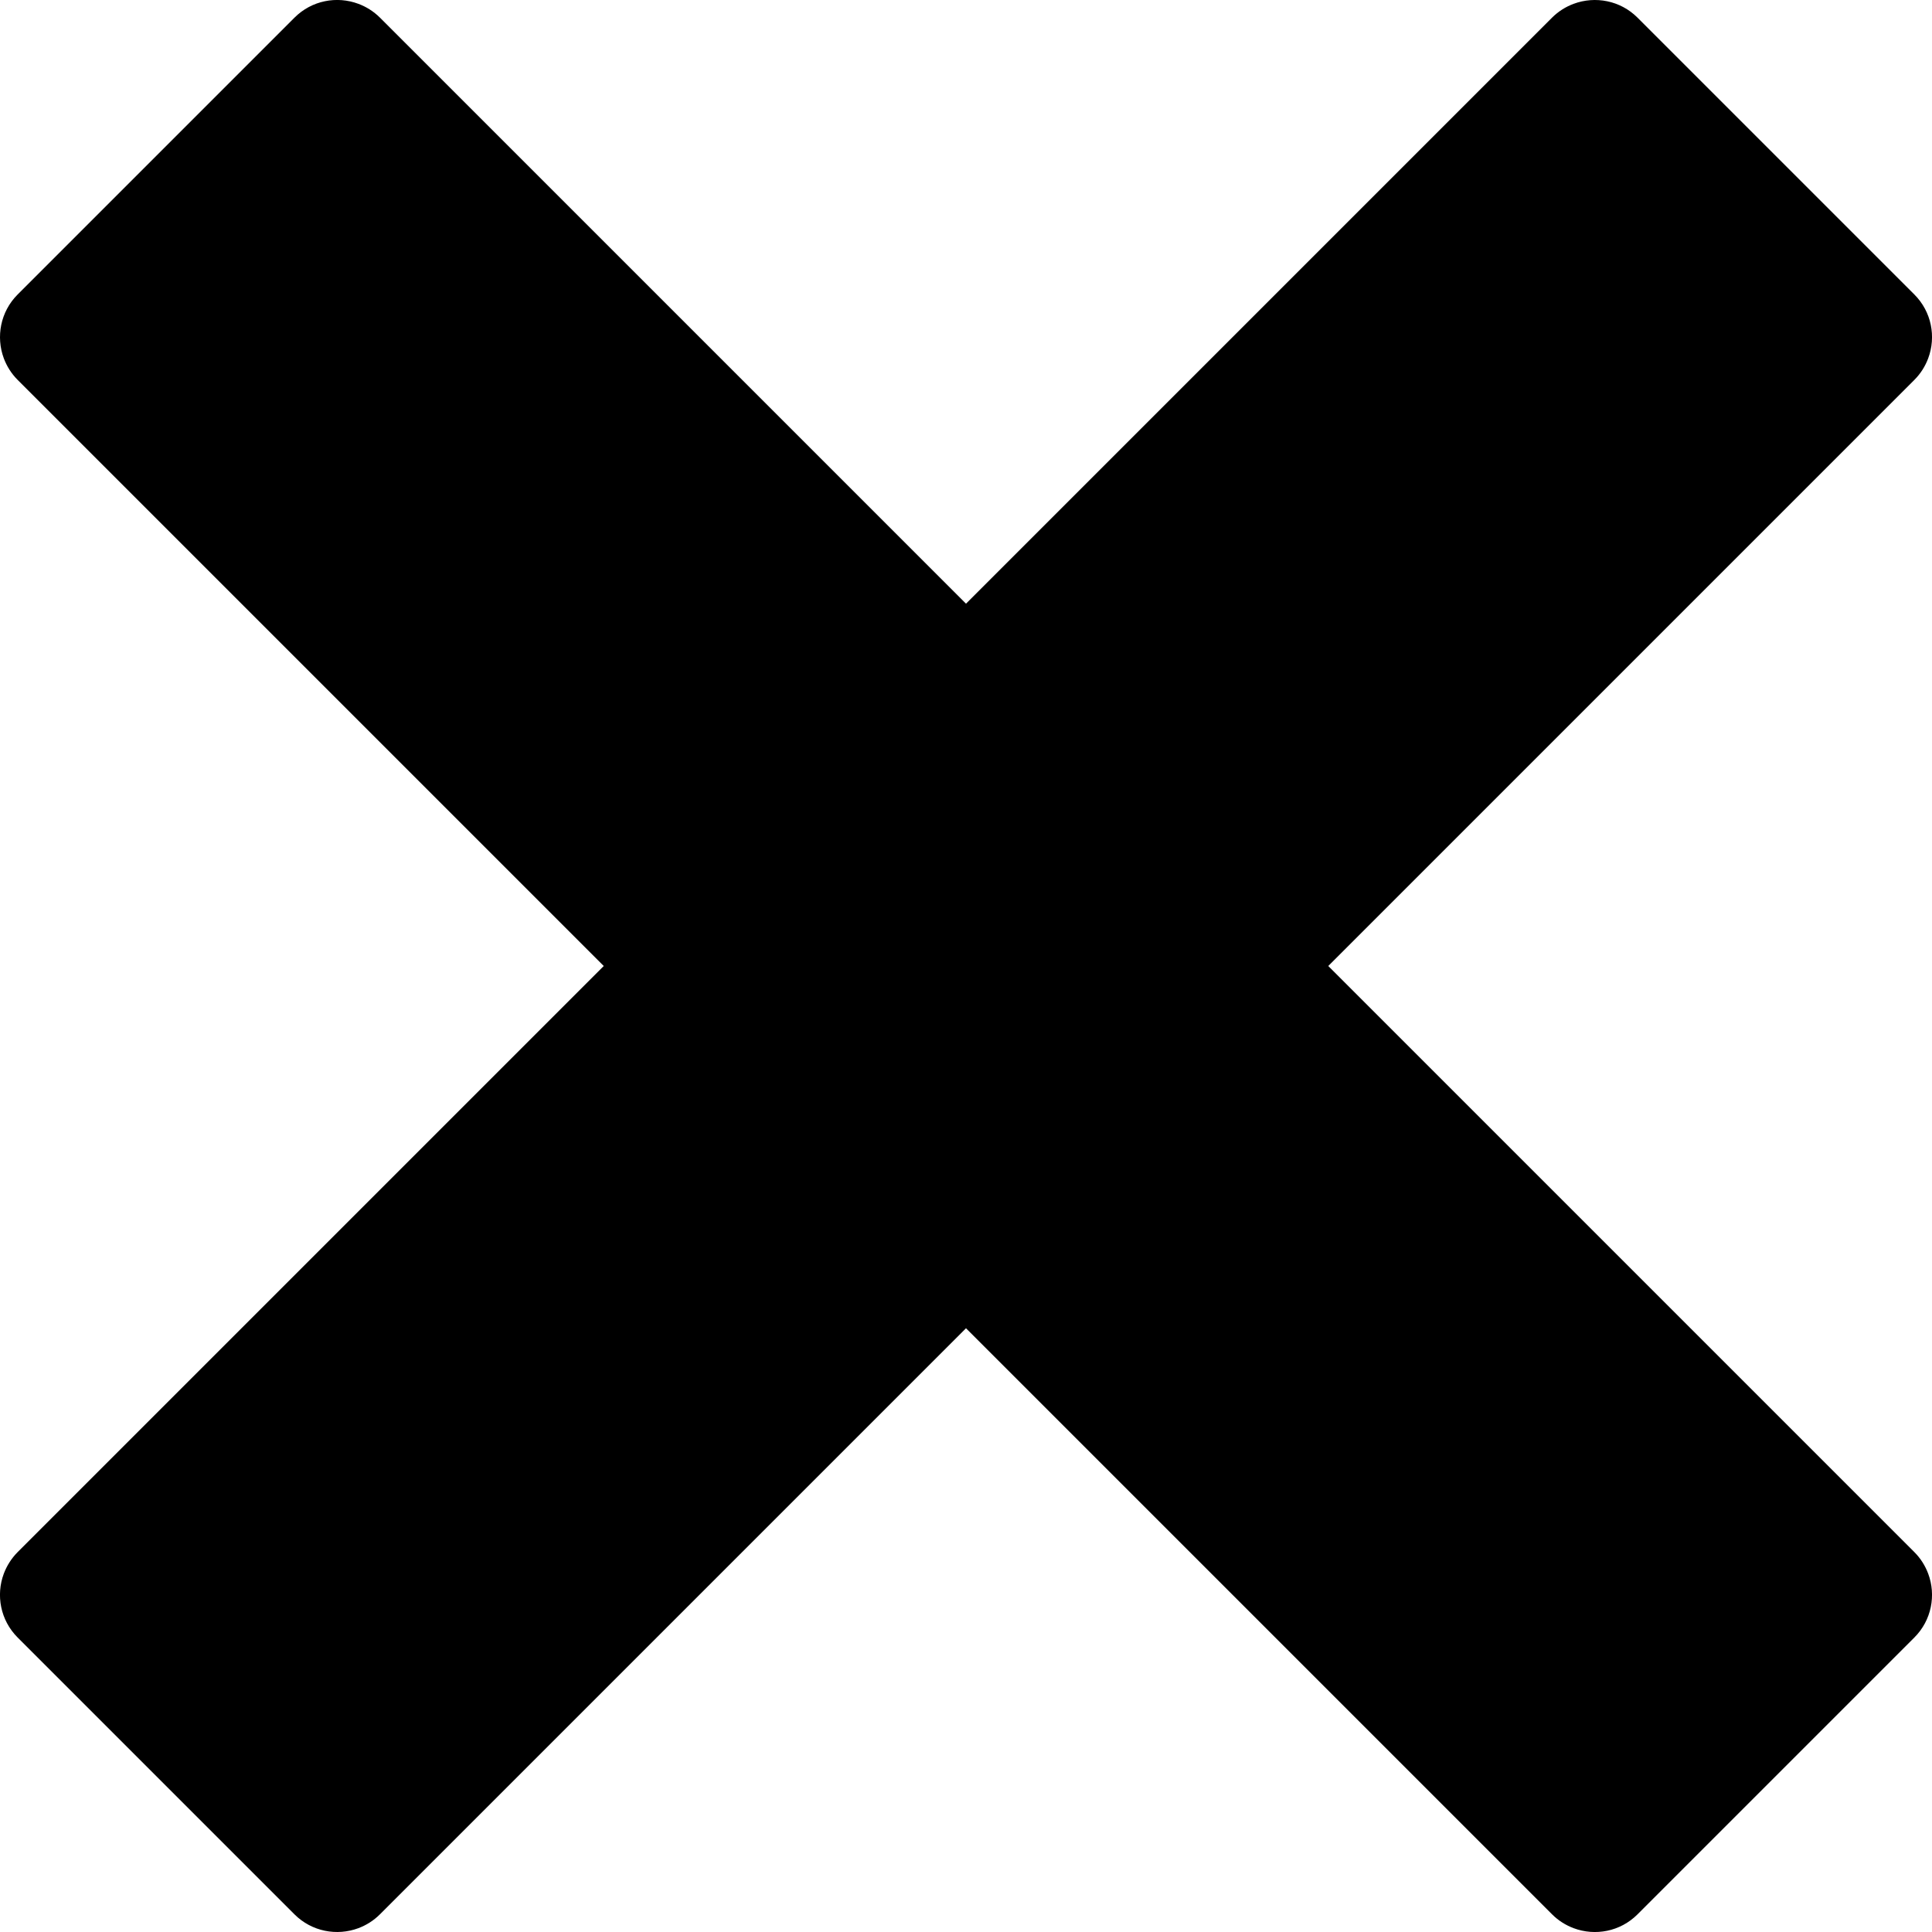
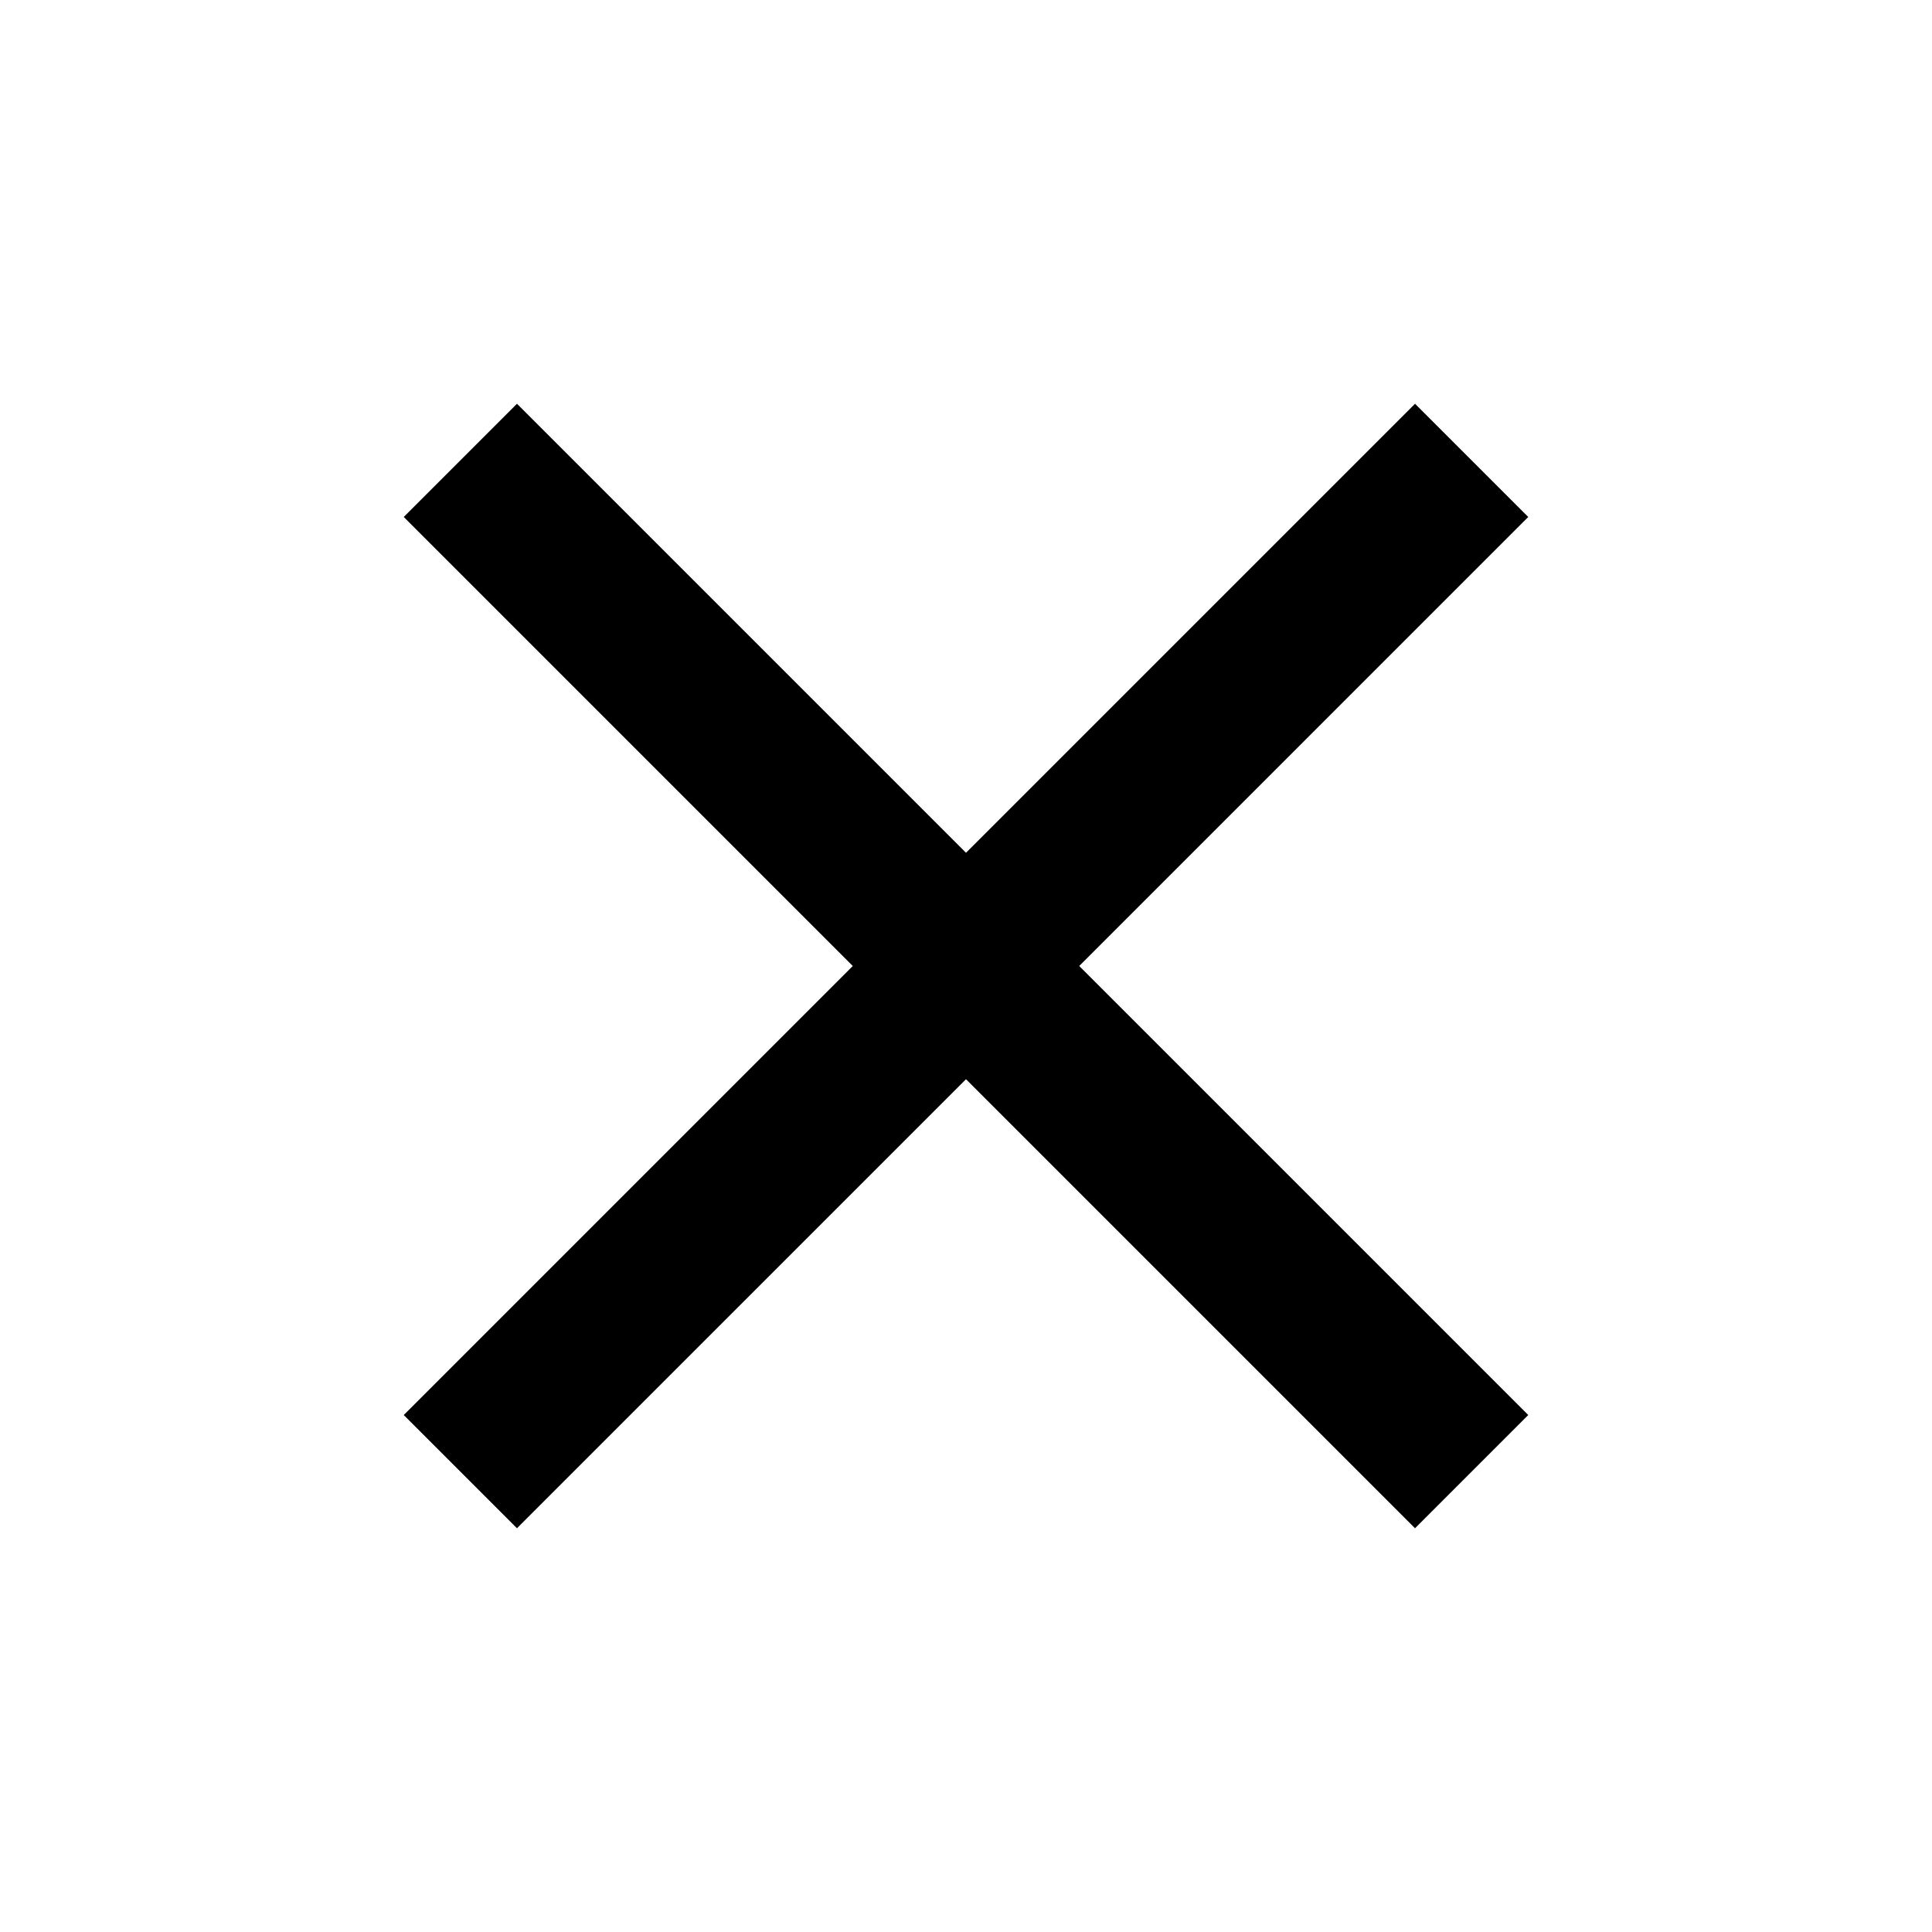
- <svg xmlns="http://www.w3.org/2000/svg" version="1.1" width="32" height="32" viewBox="0 0 32 32">
-   <path d="M31.708 25.708c-0-0-0-0-0-0l-9.708-9.708 9.708-9.708c0-0 0-0 0-0 0.105-0.105 0.18-0.227 0.229-0.357 0.133-0.356 0.057-0.771-0.229-1.057l-4.586-4.586c-0.286-0.286-0.702-0.361-1.057-0.229-0.13 0.048-0.252 0.124-0.357 0.228 0 0-0 0-0 0l-9.708 9.708-9.708-9.708c-0-0-0-0-0-0-0.105-0.104-0.227-0.18-0.357-0.228-0.356-0.133-0.771-0.057-1.057 0.229l-4.586 4.586c-0.286 0.286-0.361 0.702-0.229 1.057 0.049 0.13 0.124 0.252 0.229 0.357 0 0 0 0 0 0l9.708 9.708-9.708 9.708c-0 0-0 0-0 0-0.104 0.105-0.18 0.227-0.229 0.357-0.133 0.355-0.057 0.771 0.229 1.057l4.586 4.586c0.286 0.286 0.702 0.361 1.057 0.229 0.13-0.049 0.252-0.124 0.357-0.229 0-0 0-0 0-0l9.708-9.708 9.708 9.708c0 0 0 0 0 0 0.105 0.105 0.227 0.18 0.357 0.229 0.356 0.133 0.771 0.057 1.057-0.229l4.586-4.586c0.286-0.286 0.362-0.702 0.229-1.057-0.049-0.13-0.124-0.252-0.229-0.357z" />
+ <svg xmlns="http://www.w3.org/2000/svg" version="1.1" width="48" height="48" viewBox="0 0 48 48">
+   <path d="M37.969 12.844l-11.156 11.156 11.156 11.156-2.813 2.813-11.156-11.156-11.156 11.156-2.813-2.813 11.156-11.156-11.156-11.156 2.813-2.813 11.156 11.156 11.156-11.156z" />
</svg>
